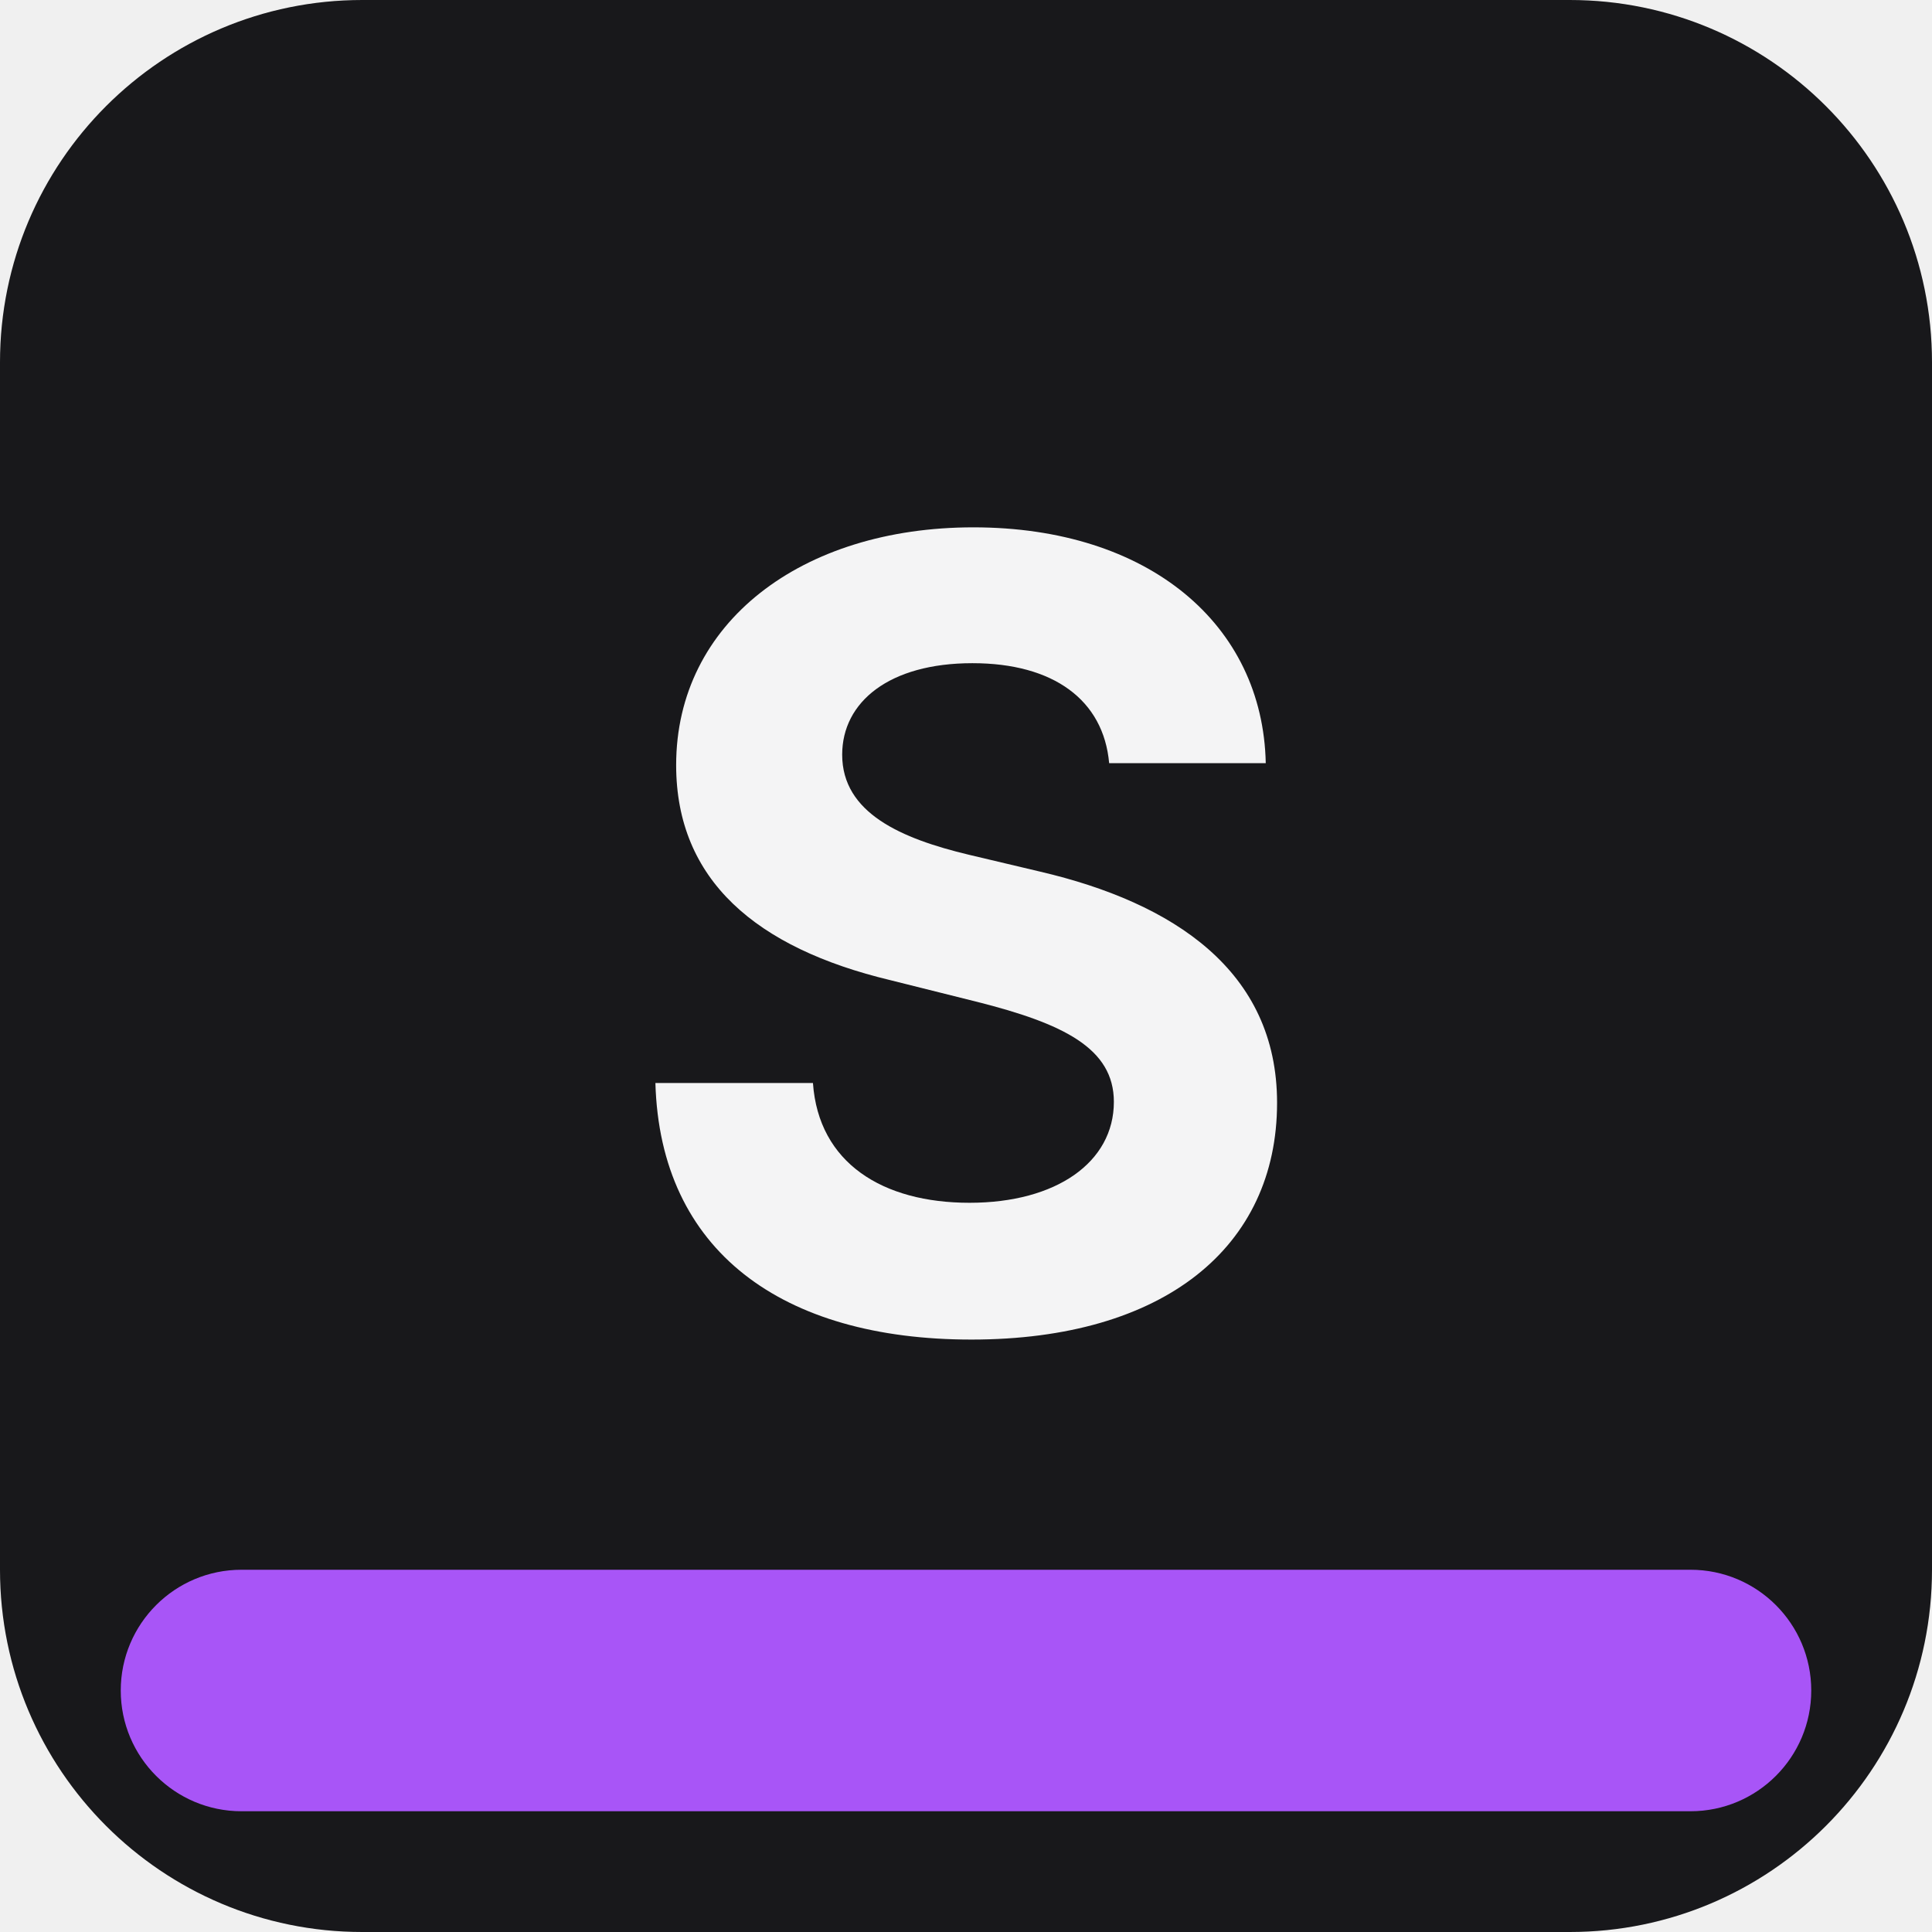
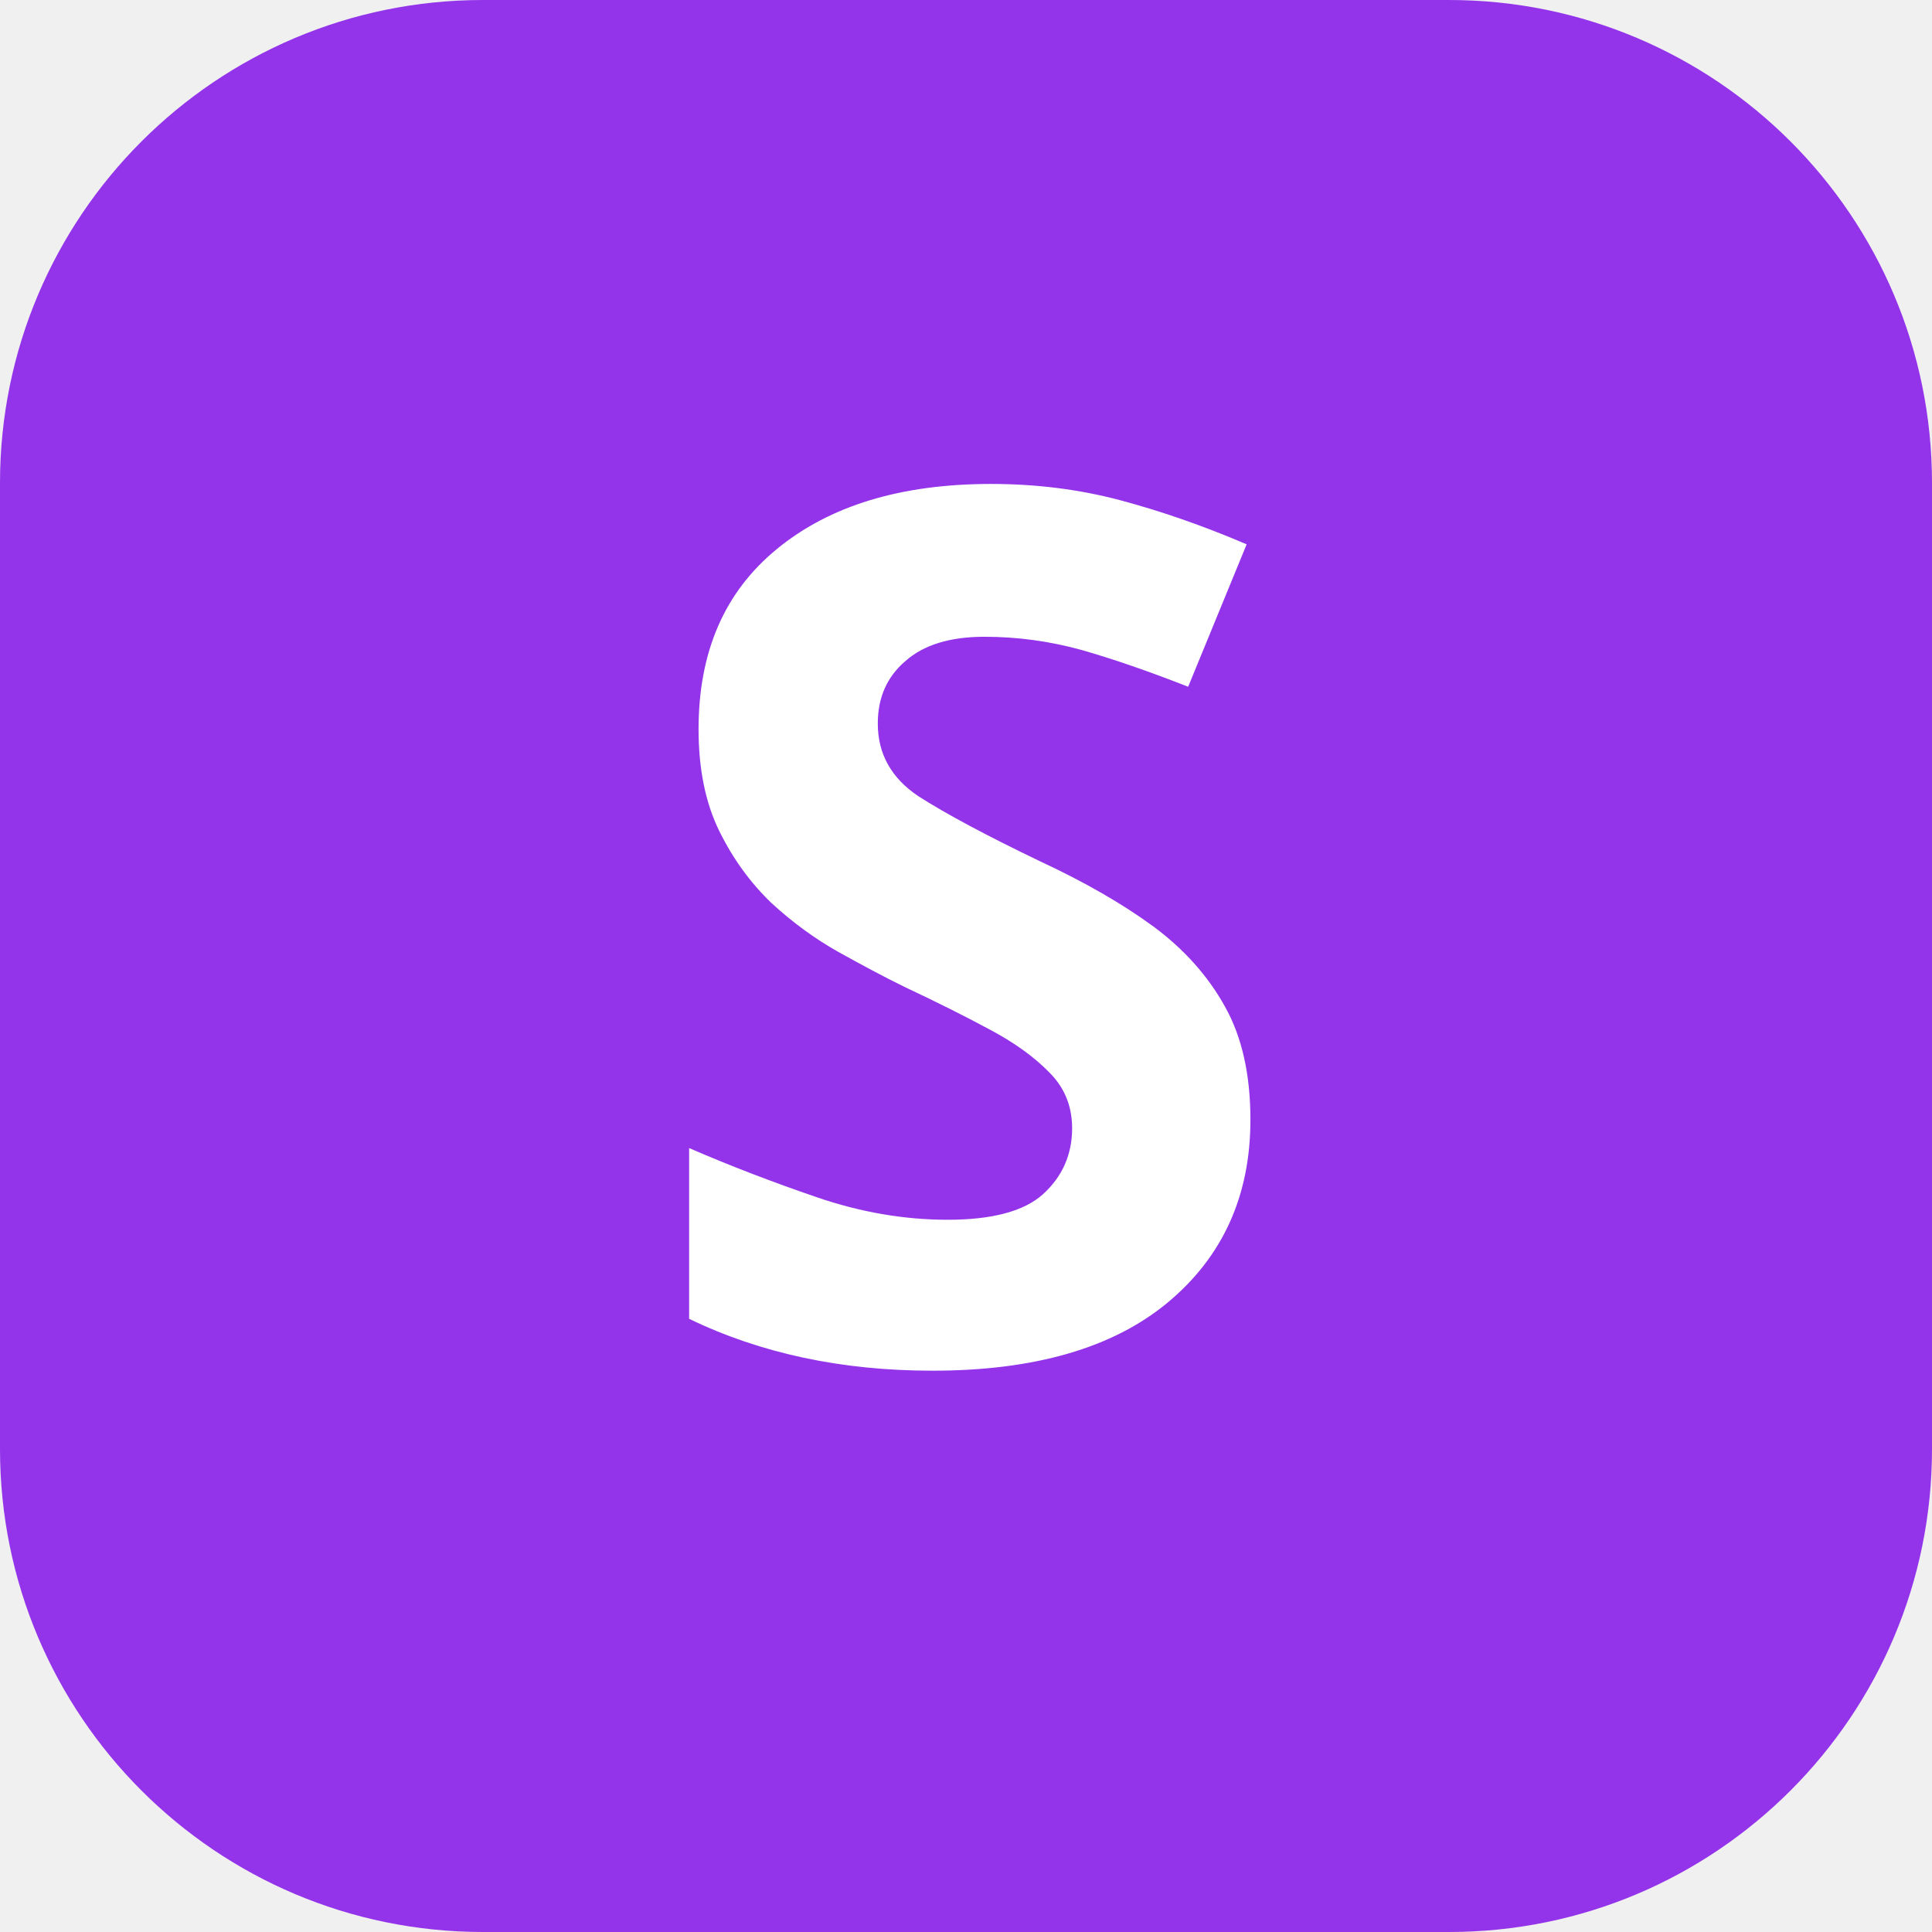
<svg xmlns="http://www.w3.org/2000/svg" viewBox="0 0 32 32">
-   <rect width="32" height="32" rx="6" fill="#18181b" />
-   <text x="16" y="22" font-family="Inter,system-ui,sans-serif" font-size="18" font-weight="700" fill="#f4f4f5" text-anchor="middle">S</text>
-   <rect x="2" y="26" width="28" height="4" rx="2" fill="#a855f7" />
+   <rect width="32" height="32" rx="8" fill="#9333ea" />
+   <text x="16" y="22.5" font-family="system-ui,sans-serif" font-size="20" font-weight="700" fill="#ffffff" text-anchor="middle">S</text>
</svg>
